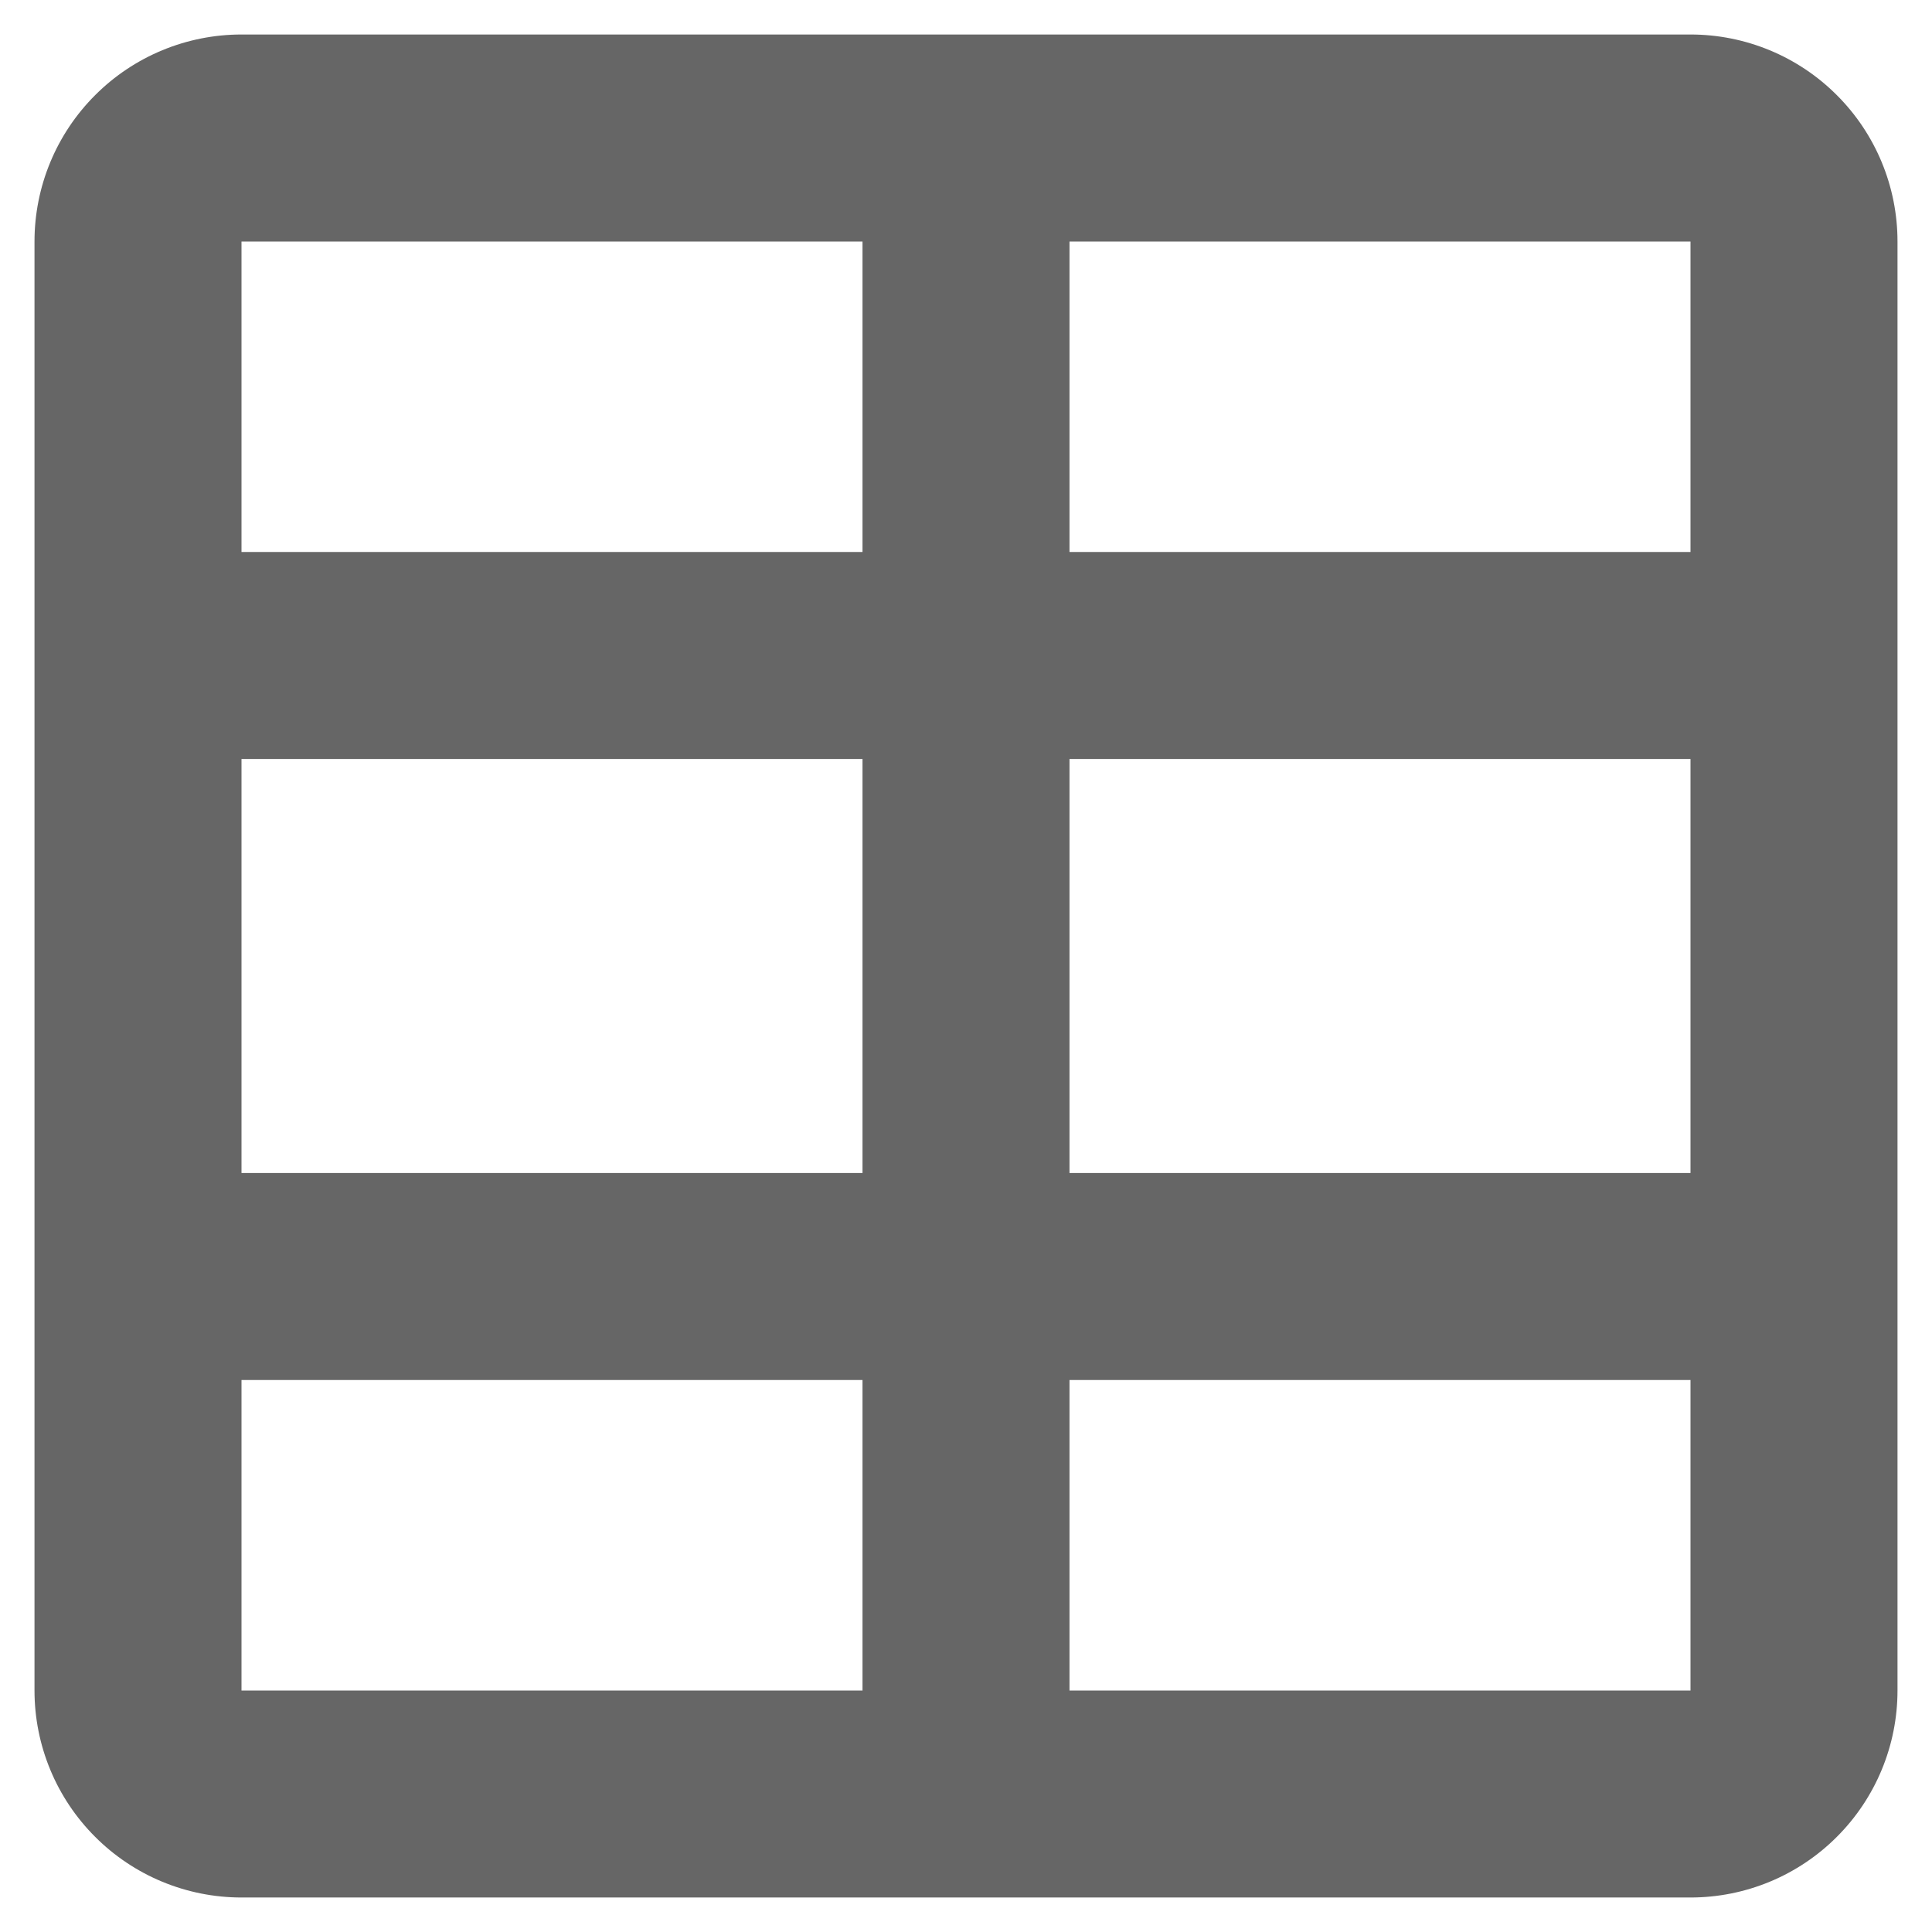
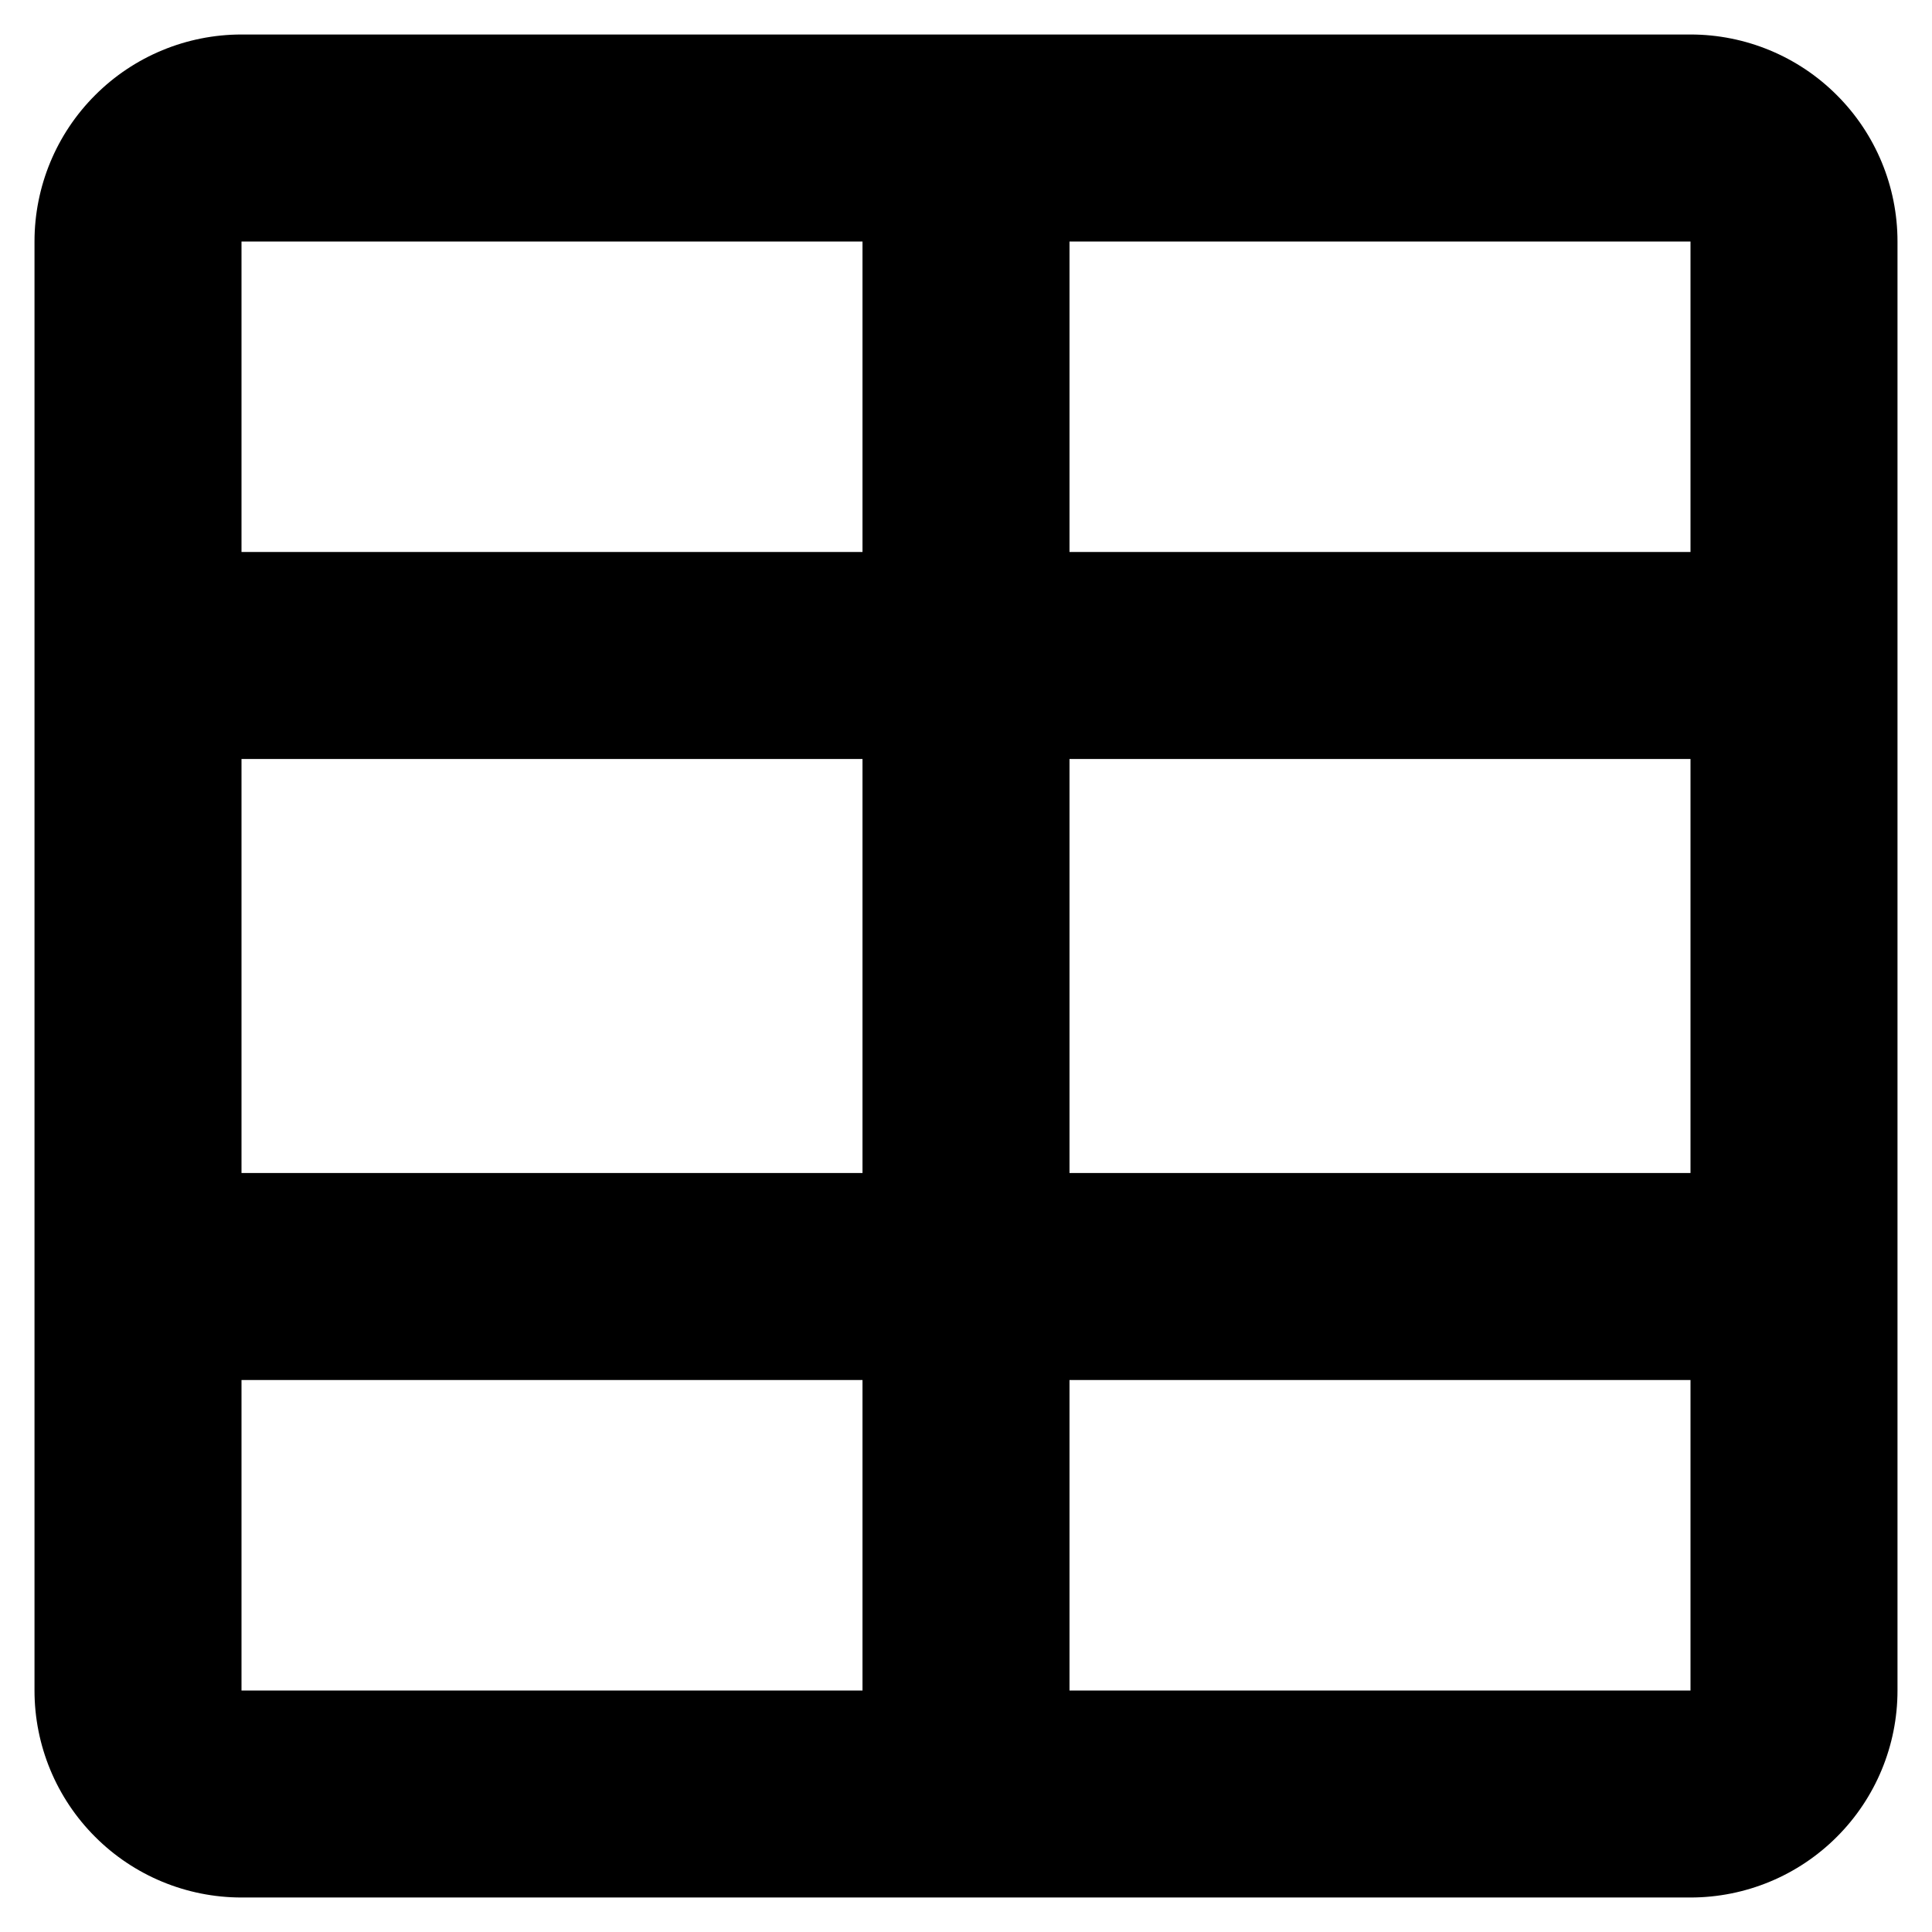
- <svg xmlns="http://www.w3.org/2000/svg" viewBox="0 0 28 28" fill="none">
-   <path d="M15.5 11V17H24.5V11H15.5ZM12.5 11H3.5V17H12.5V11ZM15.5 24.5H24.5V20H15.5V24.5ZM12.5 24.5V20H3.5V24.5H12.5ZM15.5 3.5V8H24.5V3.5H15.5ZM12.5 3.5H3.5V8H12.5V3.5ZM24.5 0.5C25.296 0.5 26.059 0.816 26.621 1.379C27.184 1.941 27.5 2.704 27.5 3.5V24.5C27.5 25.296 27.184 26.059 26.621 26.621C26.059 27.184 25.296 27.5 24.5 27.5H3.5C2.704 27.5 1.941 27.184 1.379 26.621C0.816 26.059 0.5 25.296 0.5 24.5V3.5C0.5 2.704 0.816 1.941 1.379 1.379C1.941 0.816 2.704 0.5 3.5 0.5H24.5Z" fill="#666666" />
+ <svg xmlns="http://www.w3.org/2000/svg" viewBox="0 0 28 28" fill="currentColor">
+   <path d="M15.5 11V17H24.5V11H15.5ZM12.5 11H3.5V17H12.5V11ZM15.5 24.5H24.5V20H15.5V24.5ZM12.5 24.5V20H3.5V24.5H12.5ZM15.5 3.5V8H24.5V3.5H15.5ZM12.5 3.5H3.5V8H12.5V3.5ZM24.5 0.5C25.296 0.5 26.059 0.816 26.621 1.379C27.184 1.941 27.5 2.704 27.5 3.5V24.5C27.5 25.296 27.184 26.059 26.621 26.621C26.059 27.184 25.296 27.5 24.5 27.5H3.5C2.704 27.5 1.941 27.184 1.379 26.621C0.816 26.059 0.5 25.296 0.5 24.5V3.5C0.5 2.704 0.816 1.941 1.379 1.379C1.941 0.816 2.704 0.5 3.5 0.5H24.5Z" />
</svg>
